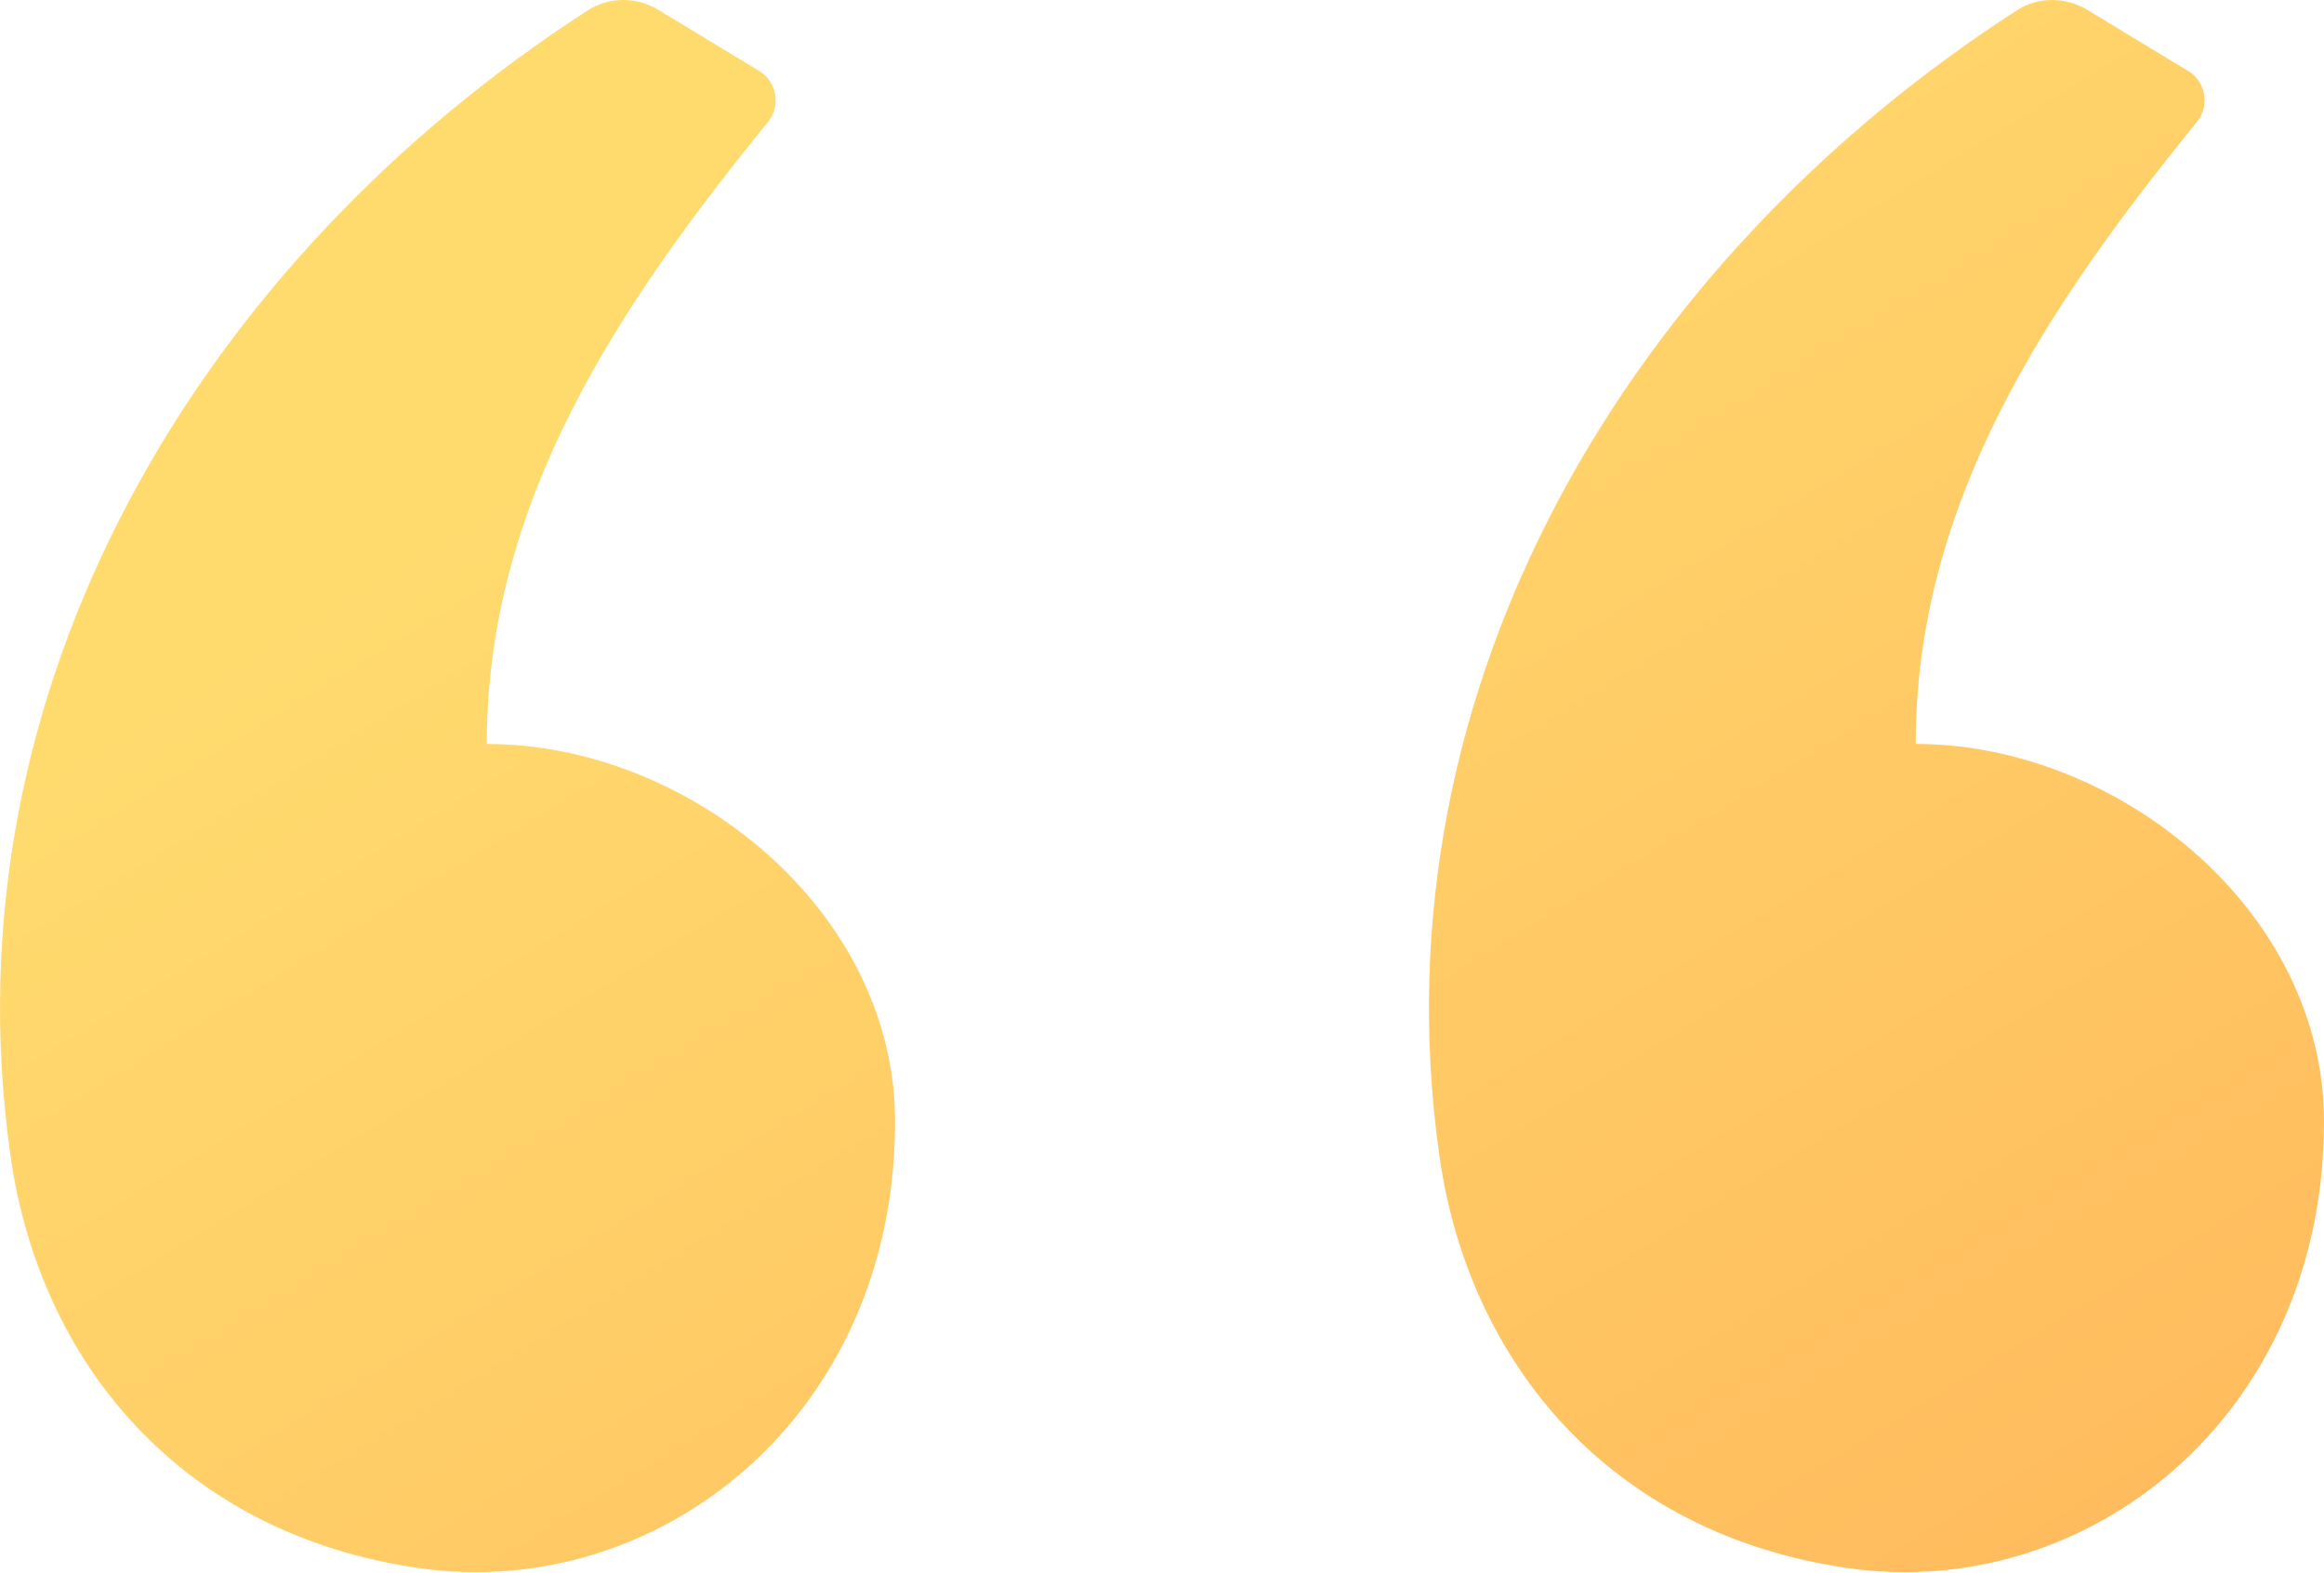
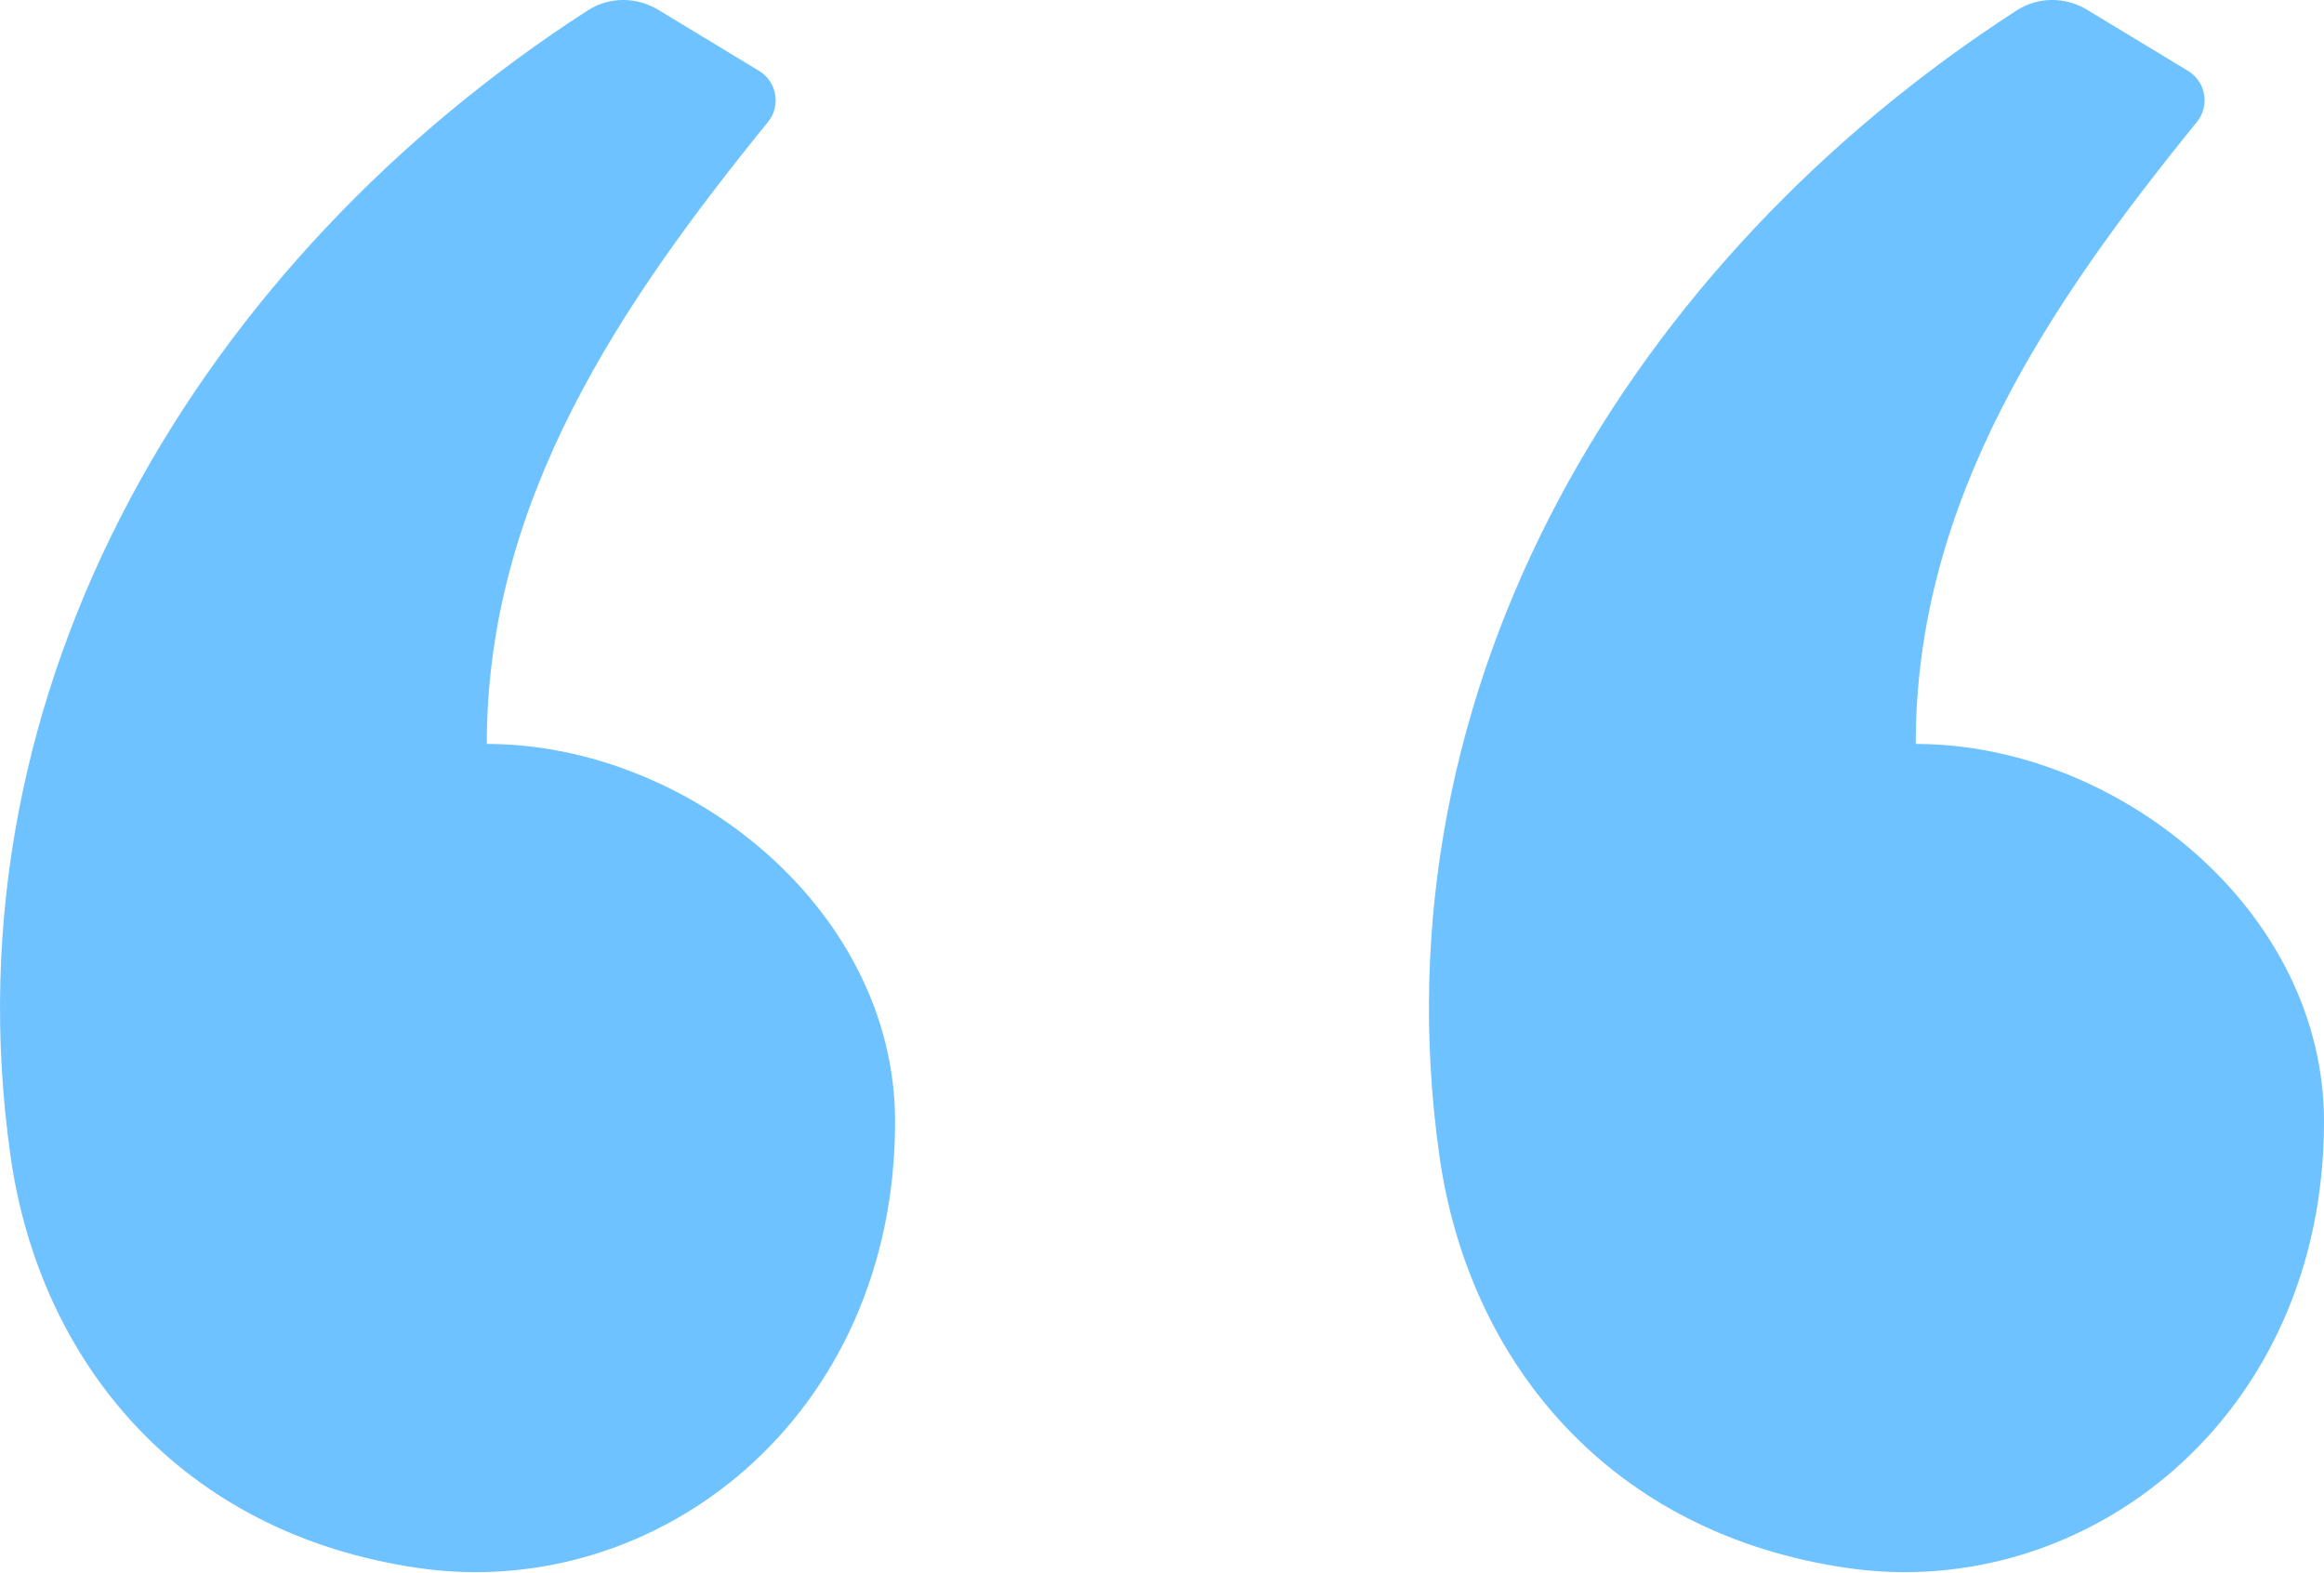
<svg xmlns="http://www.w3.org/2000/svg" width="34" height="23" viewBox="0 0 34 23" fill="none">
-   <path fill-rule="evenodd" clip-rule="evenodd" d="M9.631 0.144L11.107 1.038C11.367 1.196 11.427 1.549 11.235 1.785C9.08 4.439 7.122 7.316 7.122 10.883C10.063 10.883 13.095 13.306 13.095 16.408C13.095 20.742 9.611 23.441 6.126 22.939C2.642 22.437 0.581 19.925 0.154 16.911C-0.826 9.999 2.986 3.774 8.599 0.152C8.912 -0.05 9.312 -0.049 9.631 0.144ZM30.536 0.144L32.012 1.038C32.273 1.196 32.332 1.549 32.14 1.785C29.985 4.439 28.027 7.316 28.027 10.883C30.969 10.883 34 13.306 34 16.408C34 20.742 30.516 23.441 27.032 22.939C23.547 22.437 21.486 19.925 21.059 16.911C20.079 9.999 23.892 3.774 29.505 0.152C29.817 -0.05 30.218 -0.049 30.536 0.144Z" fill="url(#paint0_linear)" />
+   <path fill-rule="evenodd" clip-rule="evenodd" d="M9.631 0.144L11.107 1.038C11.367 1.196 11.427 1.549 11.235 1.785C9.08 4.439 7.122 7.316 7.122 10.883C10.063 10.883 13.095 13.306 13.095 16.408C13.095 20.742 9.611 23.441 6.126 22.939C2.642 22.437 0.581 19.925 0.154 16.911C-0.826 9.999 2.986 3.774 8.599 0.152C8.912 -0.05 9.312 -0.049 9.631 0.144ZM30.536 0.144L32.012 1.038C32.273 1.196 32.332 1.549 32.14 1.785C29.985 4.439 28.027 7.316 28.027 10.883C30.969 10.883 34 13.306 34 16.408C34 20.742 30.516 23.441 27.032 22.939C23.547 22.437 21.486 19.925 21.059 16.911C20.079 9.999 23.892 3.774 29.505 0.152C29.817 -0.05 30.218 -0.049 30.536 0.144Z" fill="url(#paint0_linear_235_62)" />
  <defs>
-     <linearGradient id="paint0_linear" x1="1.927" y1="4.65138e-07" x2="19.702" y2="29.018" gradientUnits="userSpaceOnUse">
-       <stop offset="0.259" stop-color="#FFDB6E" />
-       <stop offset="1" stop-color="#FFBC5E" />
+     <linearGradient id="paint0_linear_235_62" x1="1.927" y1="3.45801e-07" x2="19.702" y2="29.018" gradientUnits="userSpaceOnUse">
+       <stop offset="0.259" stop-color="#6EC2FF" />
+       <stop offset="1" stop-color="#6EC2FF" />
    </linearGradient>
  </defs>
</svg>
